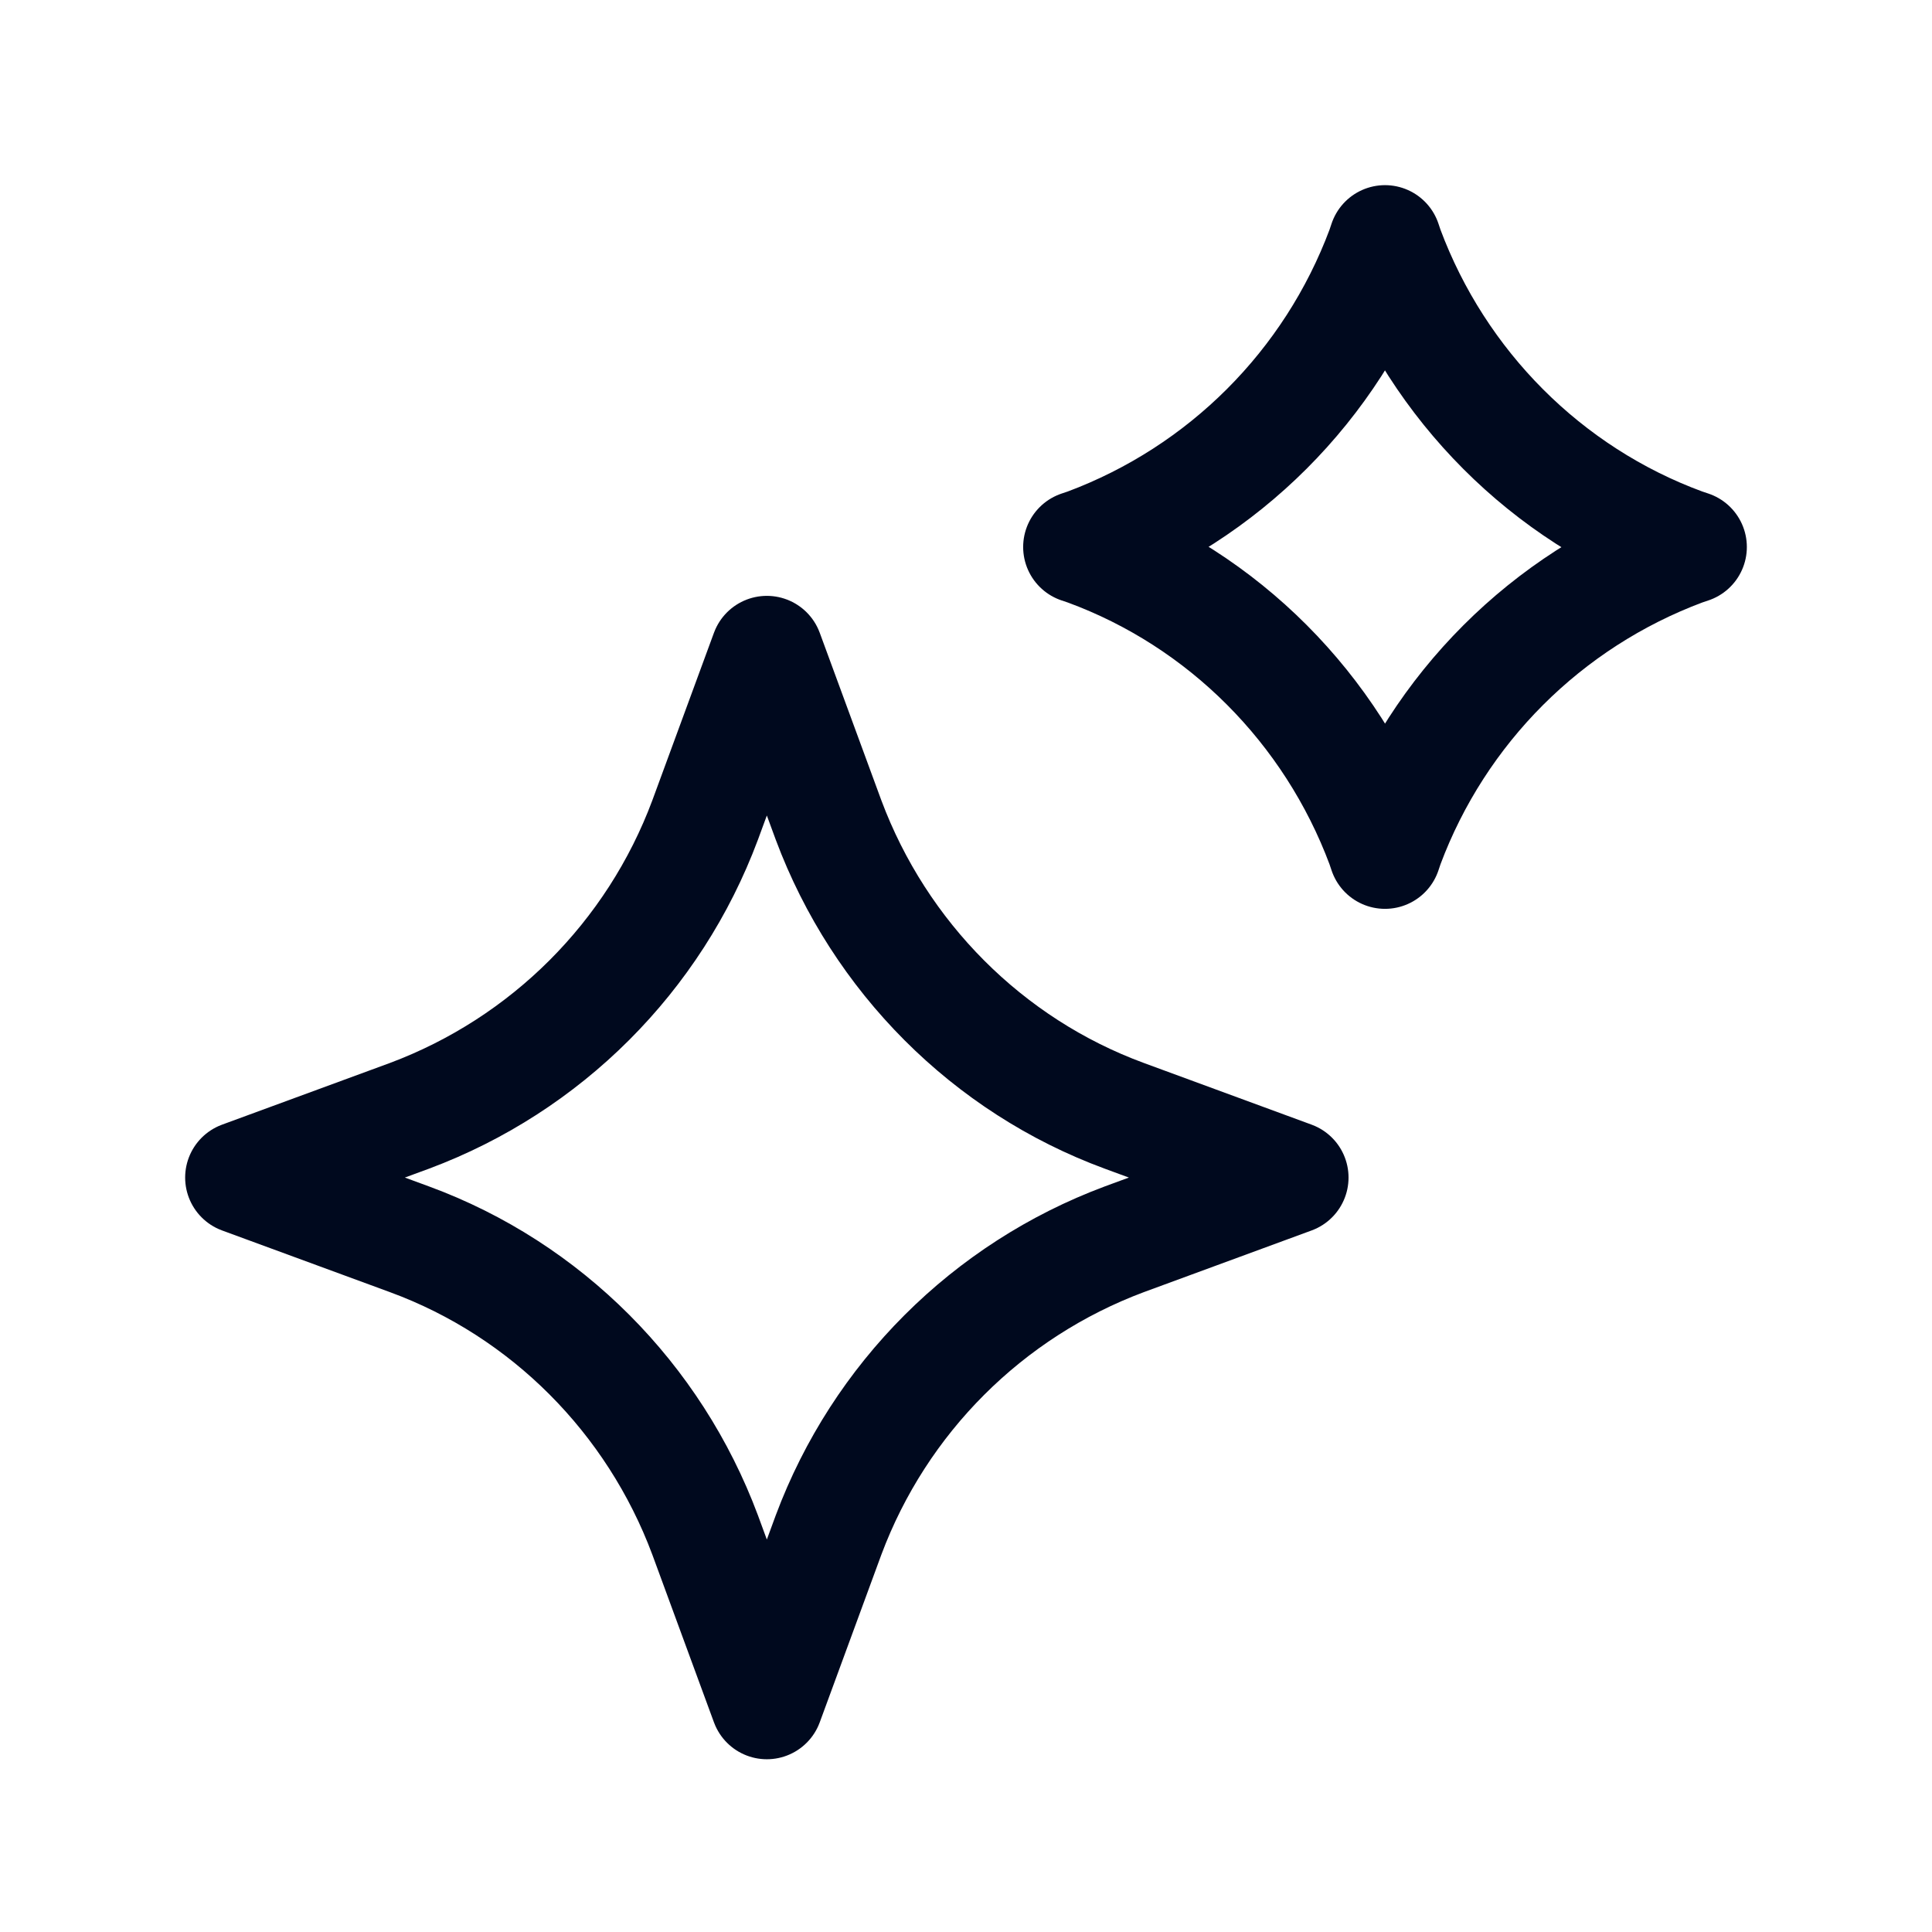
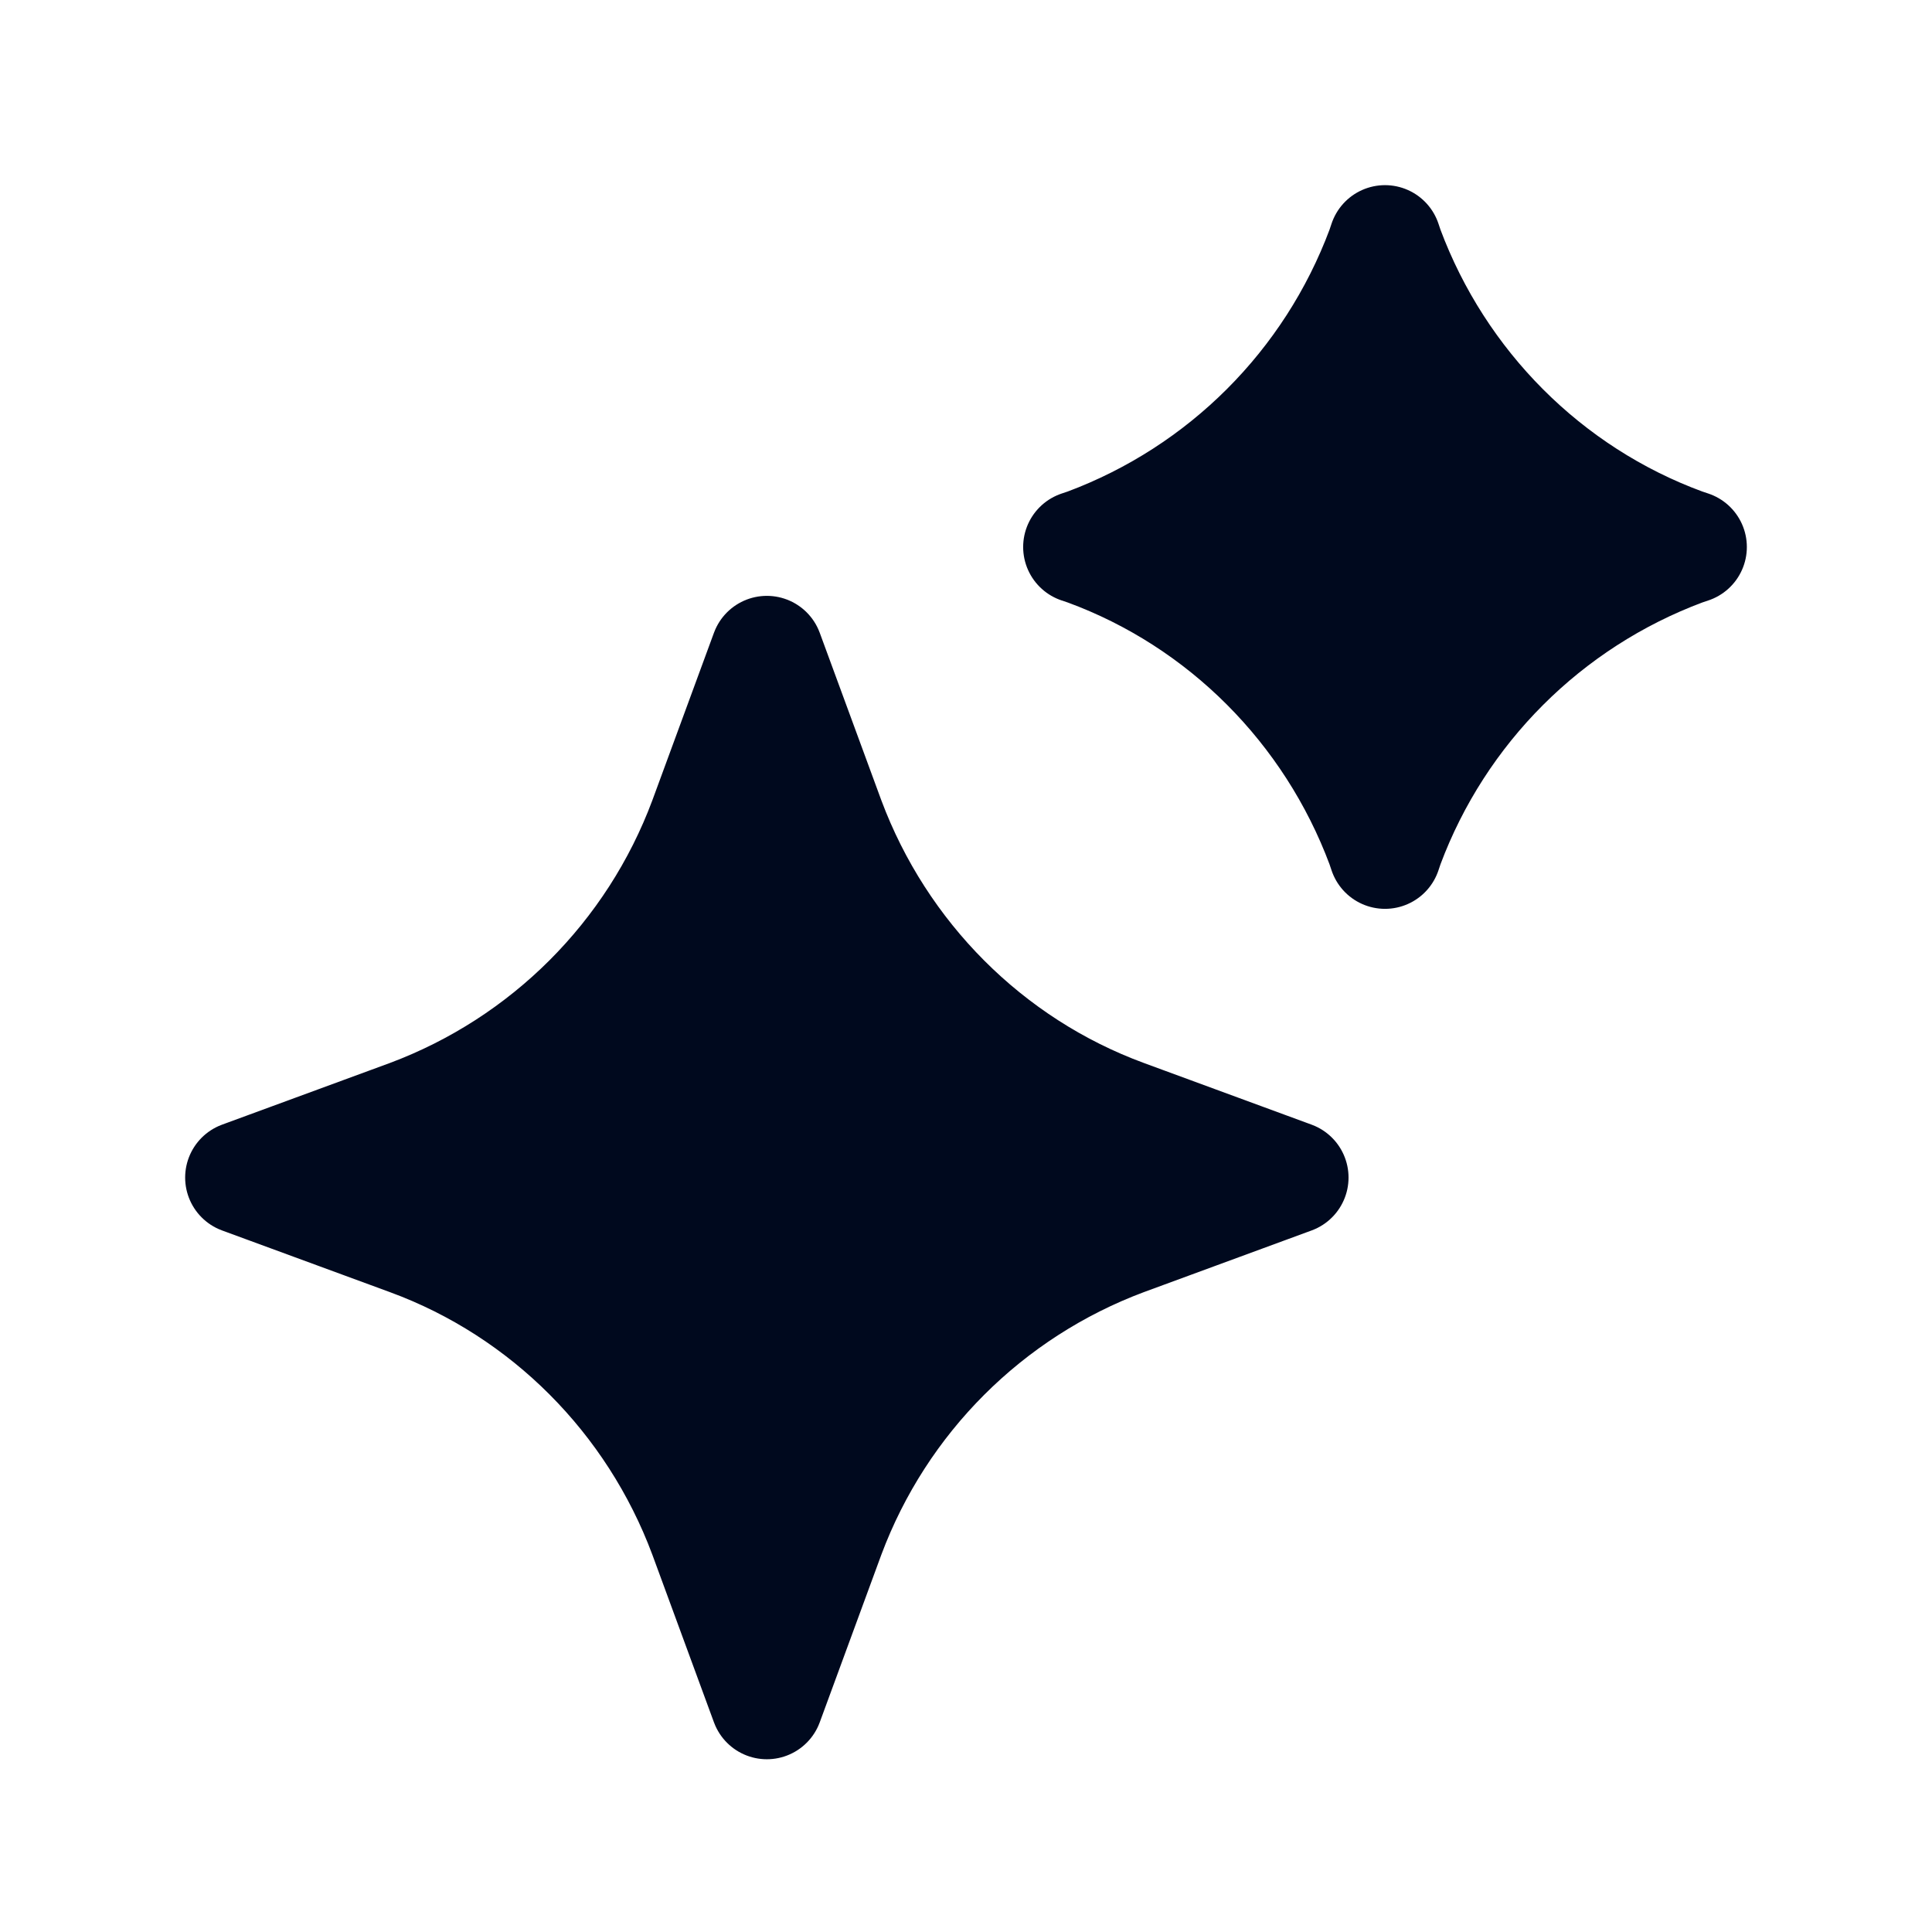
<svg xmlns="http://www.w3.org/2000/svg" width="24" height="24" viewBox="0 0 24 24" fill="none">
+   <path d="M8.759 10.188L9.526 8.102L10.293 10.188C10.928 11.886 12.268 13.236 13.966 13.861L16.052 14.628L13.966 15.395C12.268 16.029 10.928 17.369 10.293 19.067L9.526 21.154L8.759 19.067C8.125 17.369 6.785 16.019 5.087 15.395L3 14.628L5.087 13.861C6.785 13.226 8.125 11.886 8.759 10.188Z" fill="#00091E" />
+   <path d="M17.174 3.092L17.205 3L17.236 3.092C17.87 4.79 19.21 6.14 20.908 6.764L21 6.795L20.908 6.826C19.21 7.46 17.87 8.8 17.236 10.498L17.205 10.59L17.174 10.498C16.54 8.8 15.2 7.45 13.502 6.826L13.41 6.795L13.502 6.764C15.2 6.13 16.54 4.79 17.174 3.092Z" fill="#00091E" />
  <path d="M8.759 10.188L9.526 8.102L10.293 10.188C10.928 11.886 12.268 13.236 13.966 13.861L16.052 14.628L13.966 15.395C12.268 16.029 10.928 17.369 10.293 19.067L9.526 21.154L8.759 19.067C8.125 17.369 6.785 16.019 5.087 15.395L3 14.628L5.087 13.861C6.785 13.226 8.125 11.886 8.759 10.188Z" stroke="#00091E" stroke-width="1.4" stroke-linejoin="round" />
  <path d="M17.174 3.092L17.205 3L17.236 3.092C17.87 4.79 19.21 6.14 20.908 6.764L21 6.795L20.908 6.826C19.21 7.46 17.87 8.8 17.236 10.498L17.205 10.59L17.174 10.498C16.54 8.8 15.2 7.45 13.502 6.826L13.41 6.795L13.502 6.764C15.2 6.13 16.54 4.79 17.174 3.092Z" stroke="#00091E" stroke-width="1.4" stroke-linejoin="round" />
</svg>
